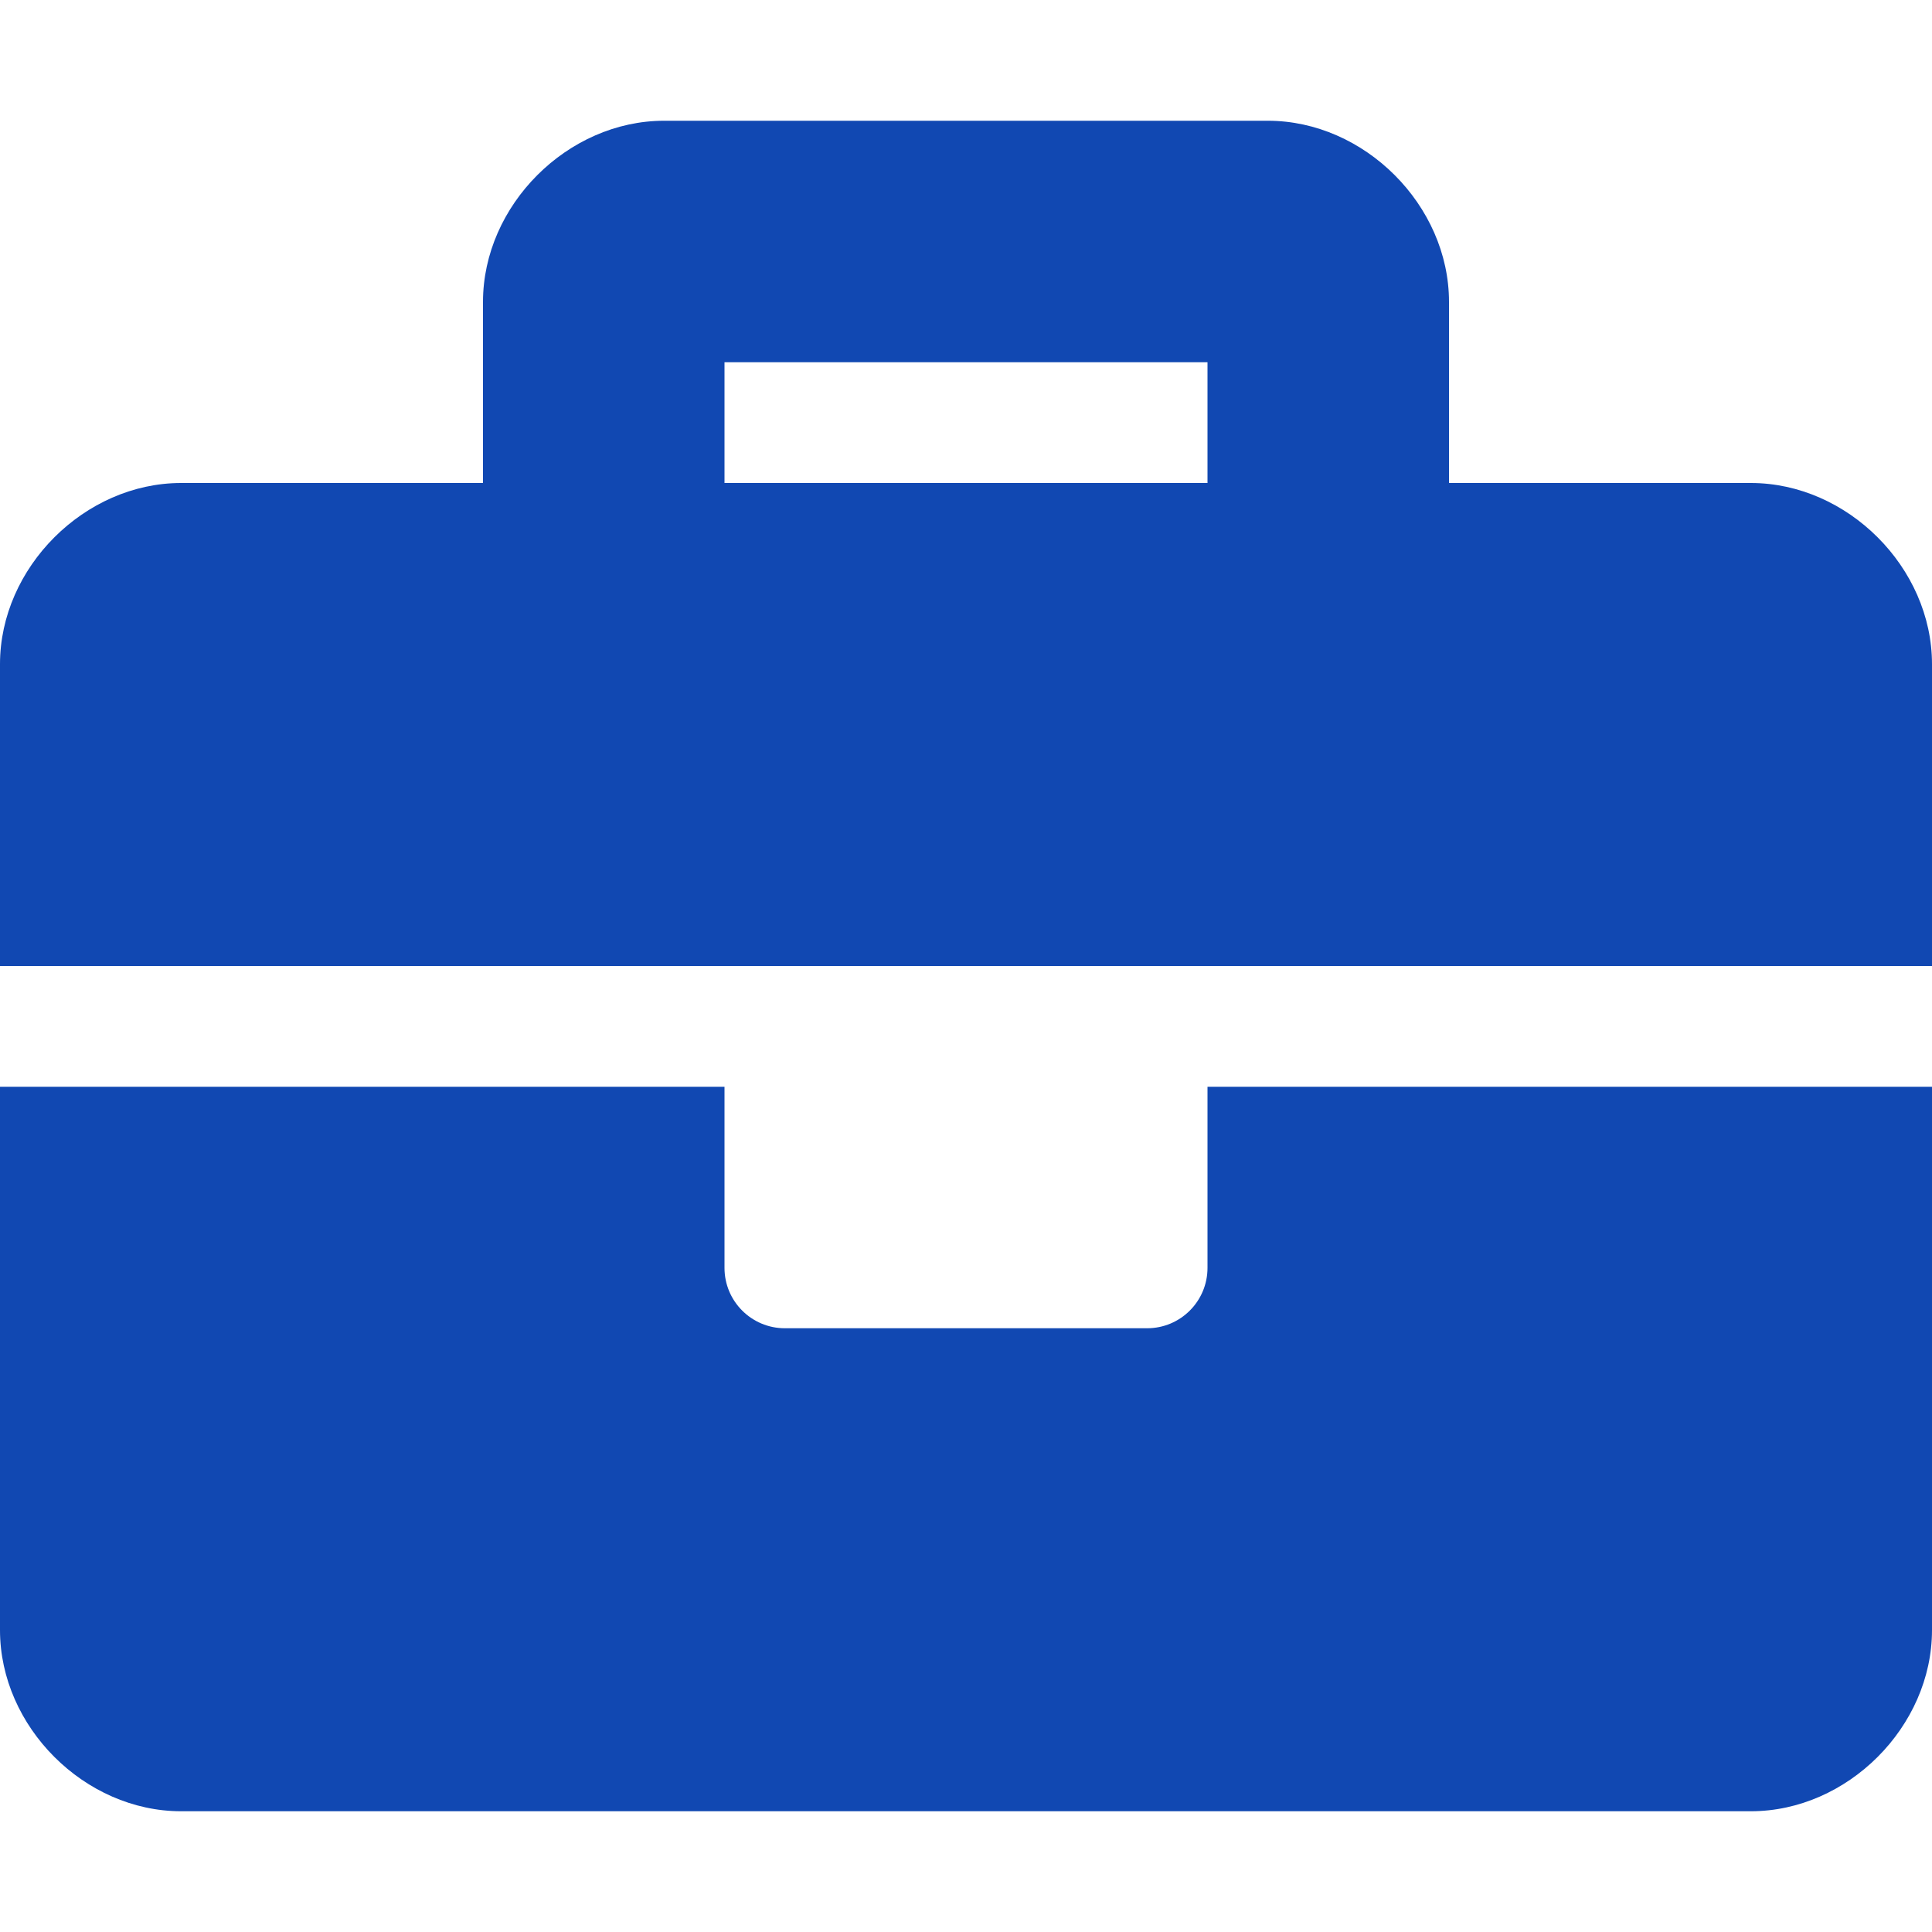
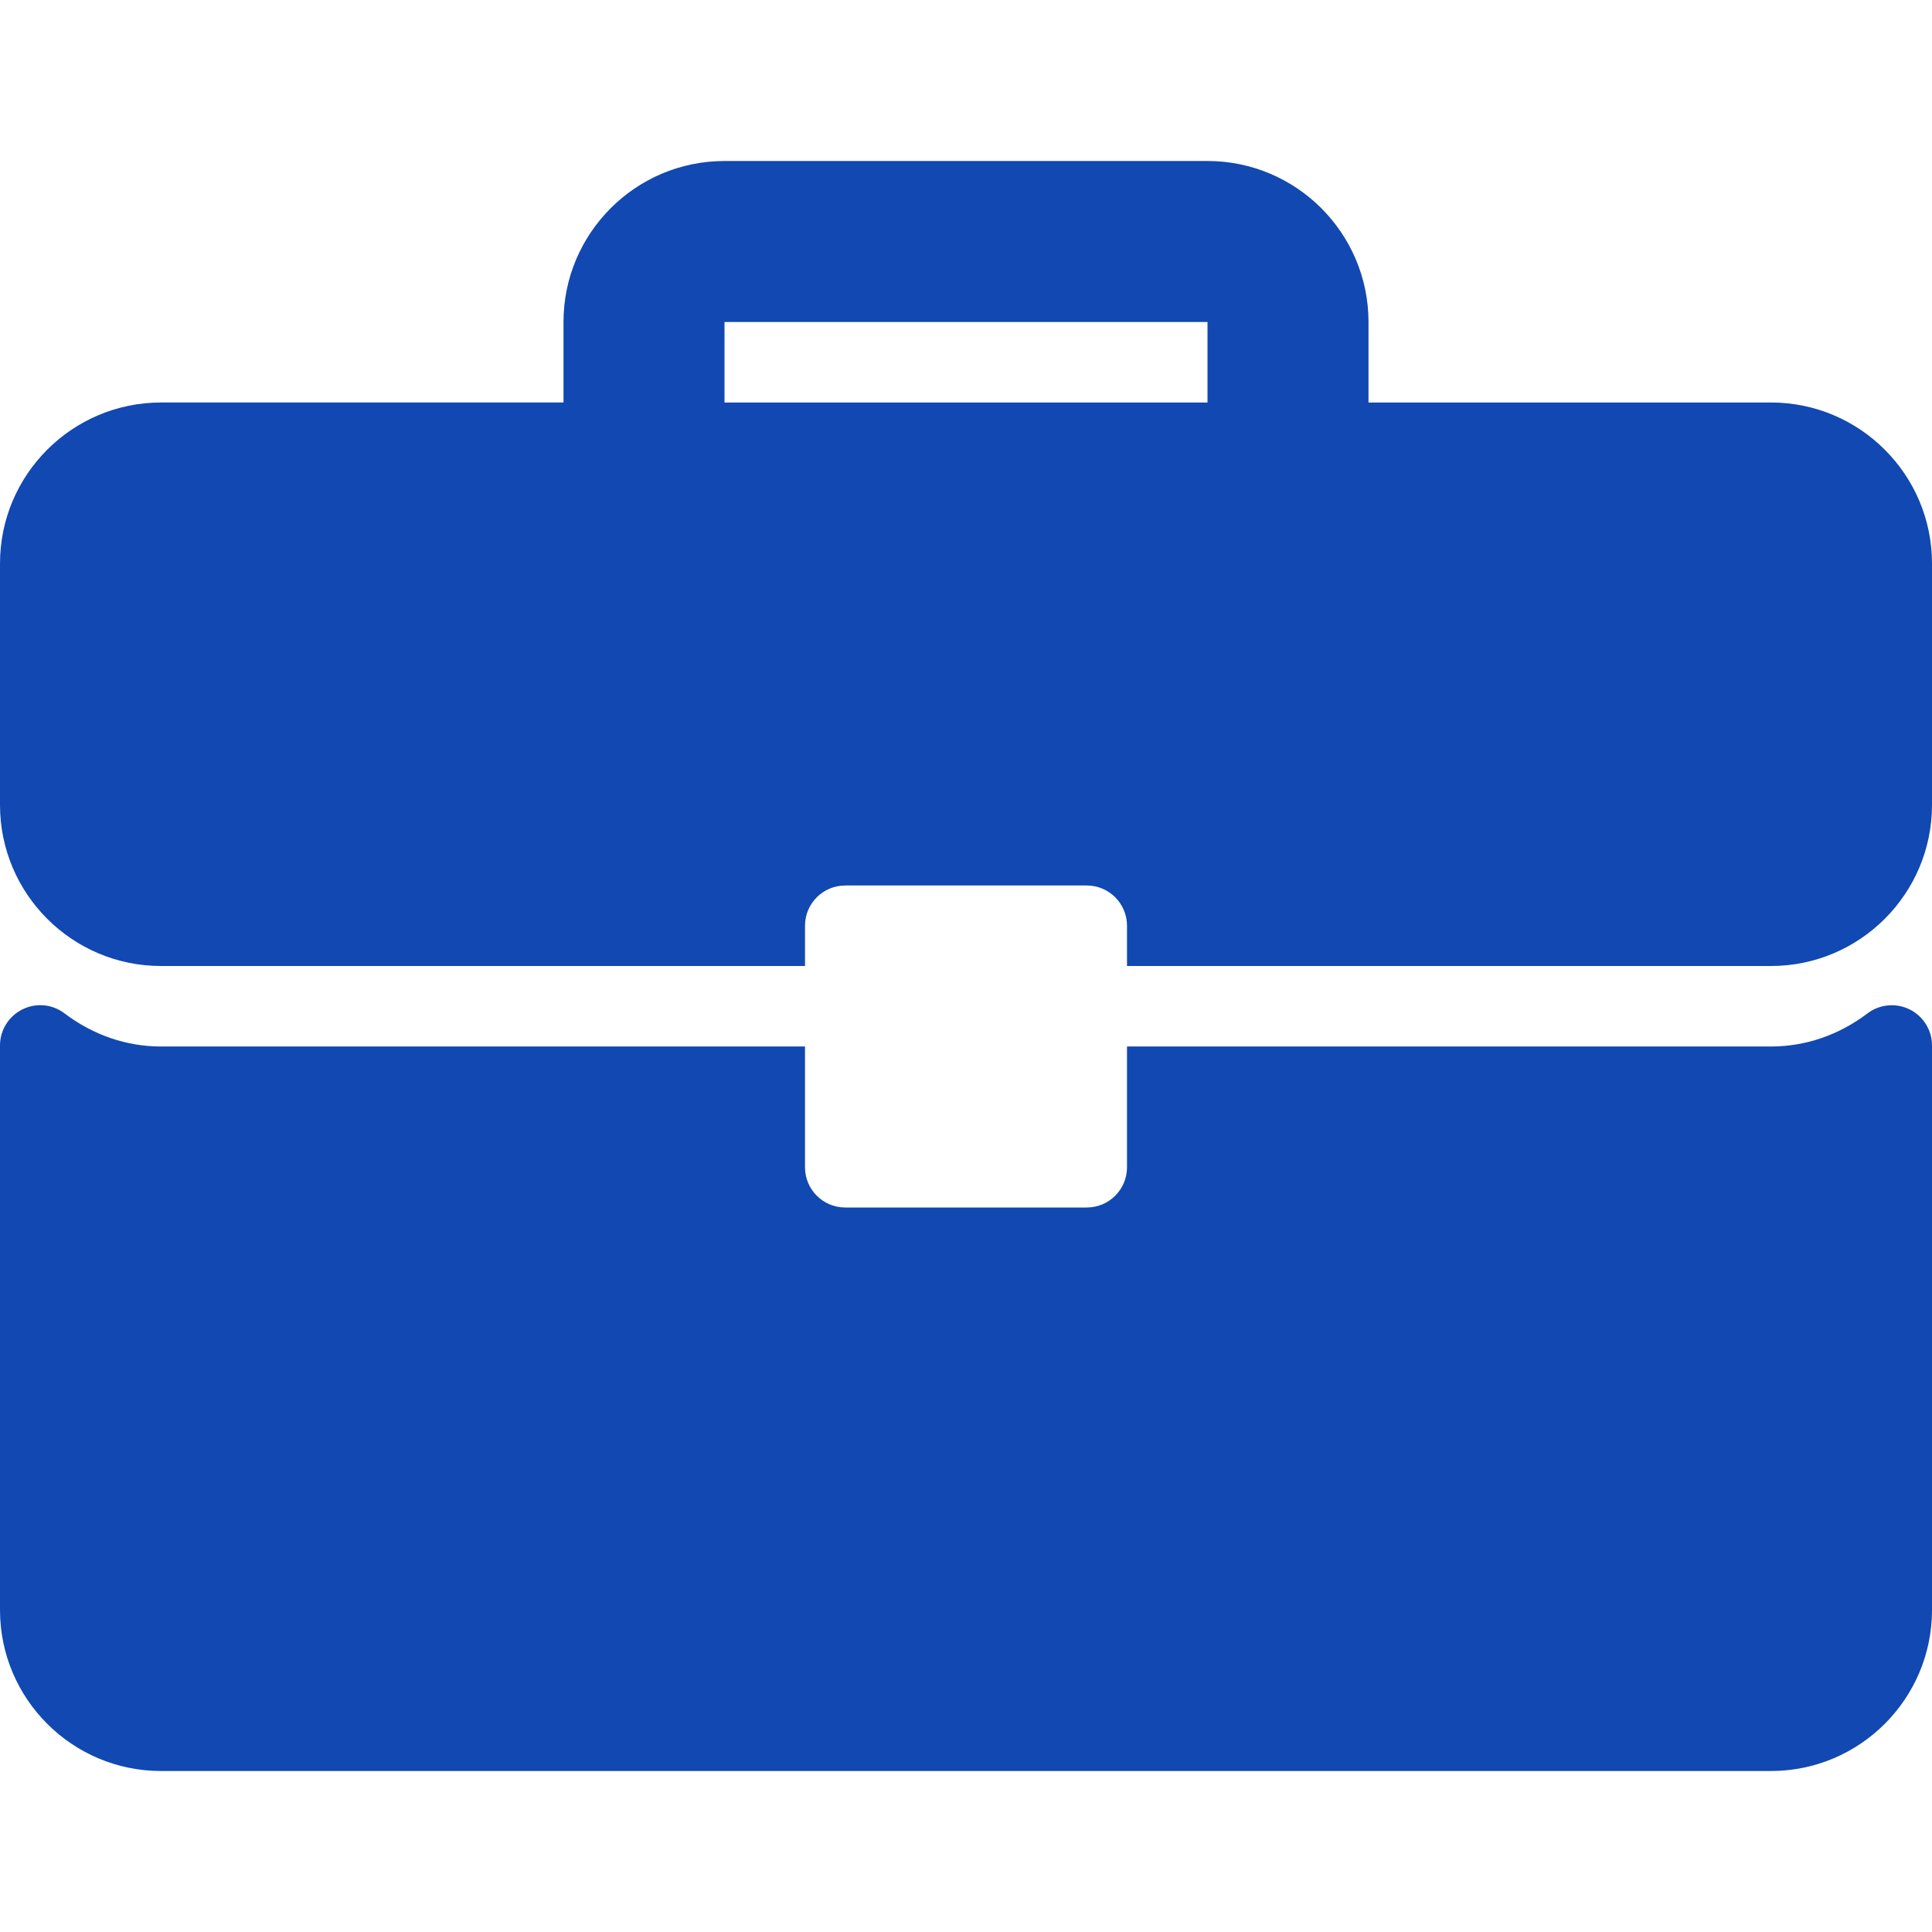
- <svg xmlns="http://www.w3.org/2000/svg" aria-hidden="true" focusable="false" data-prefix="fas" data-icon="briefcase" class="svg-inline--fa fa-briefcase fa-w-16" role="img" viewBox="0 0 512 512">
-   <path fill="rgb(17, 72, 178)" d="M320 336c0 8.84-7.16 16-16 16h-96c-8.84 0-16-7.16-16-16v-48H0v144c0 25.6 22.4 48 48 48h416c25.6 0 48-22.4 48-48V288H320v48zm144-208h-80V80c0-25.6-22.4-48-48-48H176c-25.6 0-48 22.4-48 48v48H48c-25.6 0-48 22.4-48 48v80h512v-80c0-25.6-22.4-48-48-48zm-144 0H192V96h128v32z" />
+ <svg xmlns="http://www.w3.org/2000/svg" version="1.1" width="512" height="512" x="0" y="0" viewBox="0 0 512 512" style="enable-background:new 0 0 512 512" xml:space="preserve">
+   <g>
+     <g>
+       <g>
+         <g>
+           <path d="M469.333,106.667H362.667V85.333c0-23.531-19.135-42.667-42.667-42.667H192c-23.531,0-42.667,19.135-42.667,42.667     v21.333H42.667C19.135,106.667,0,125.802,0,149.333v64C0,236.865,19.135,256,42.667,256h170.667v-10.667     c0-5.896,4.771-10.667,10.667-10.667h64c5.896,0,10.667,4.771,10.667,10.667V256h170.667C492.865,256,512,236.865,512,213.333     v-64C512,125.802,492.865,106.667,469.333,106.667z M320,106.667H192V85.333h128V106.667z" fill="#1148b2" data-original="#000000" style="" />
+           <path d="M506.083,267.51c-3.635-1.802-7.979-1.385-11.188,1.052c-7.583,5.74-16.417,8.771-25.563,8.771H298.667v32     c0,5.896-4.771,10.667-10.667,10.667h-64c-5.896,0-10.667-4.771-10.667-10.667v-32H42.667c-9.146,0-17.979-3.031-25.563-8.771     c-3.219-2.458-7.552-2.875-11.188-1.052C2.292,269.313,0,273.01,0,277.063v149.604c0,23.531,19.135,42.667,42.667,42.667h426.667     c23.531,0,42.667-19.135,42.667-42.667V277.063C512,273.01,509.708,269.313,506.083,267.51z" fill="#1148b2" data-original="#000000" style="" />
+         </g>
+       </g>
+     </g>
+     <g>
+ </g>
+     <g>
+ </g>
+     <g>
+ </g>
+     <g>
+ </g>
+     <g>
+ </g>
+     <g>
+ </g>
+     <g>
+ </g>
+     <g>
+ </g>
+     <g>
+ </g>
+     <g>
+ </g>
+     <g>
+ </g>
+     <g>
+ </g>
+     <g>
+ </g>
+     <g>
+ </g>
+     <g>
+ </g>
+   </g>
</svg>
